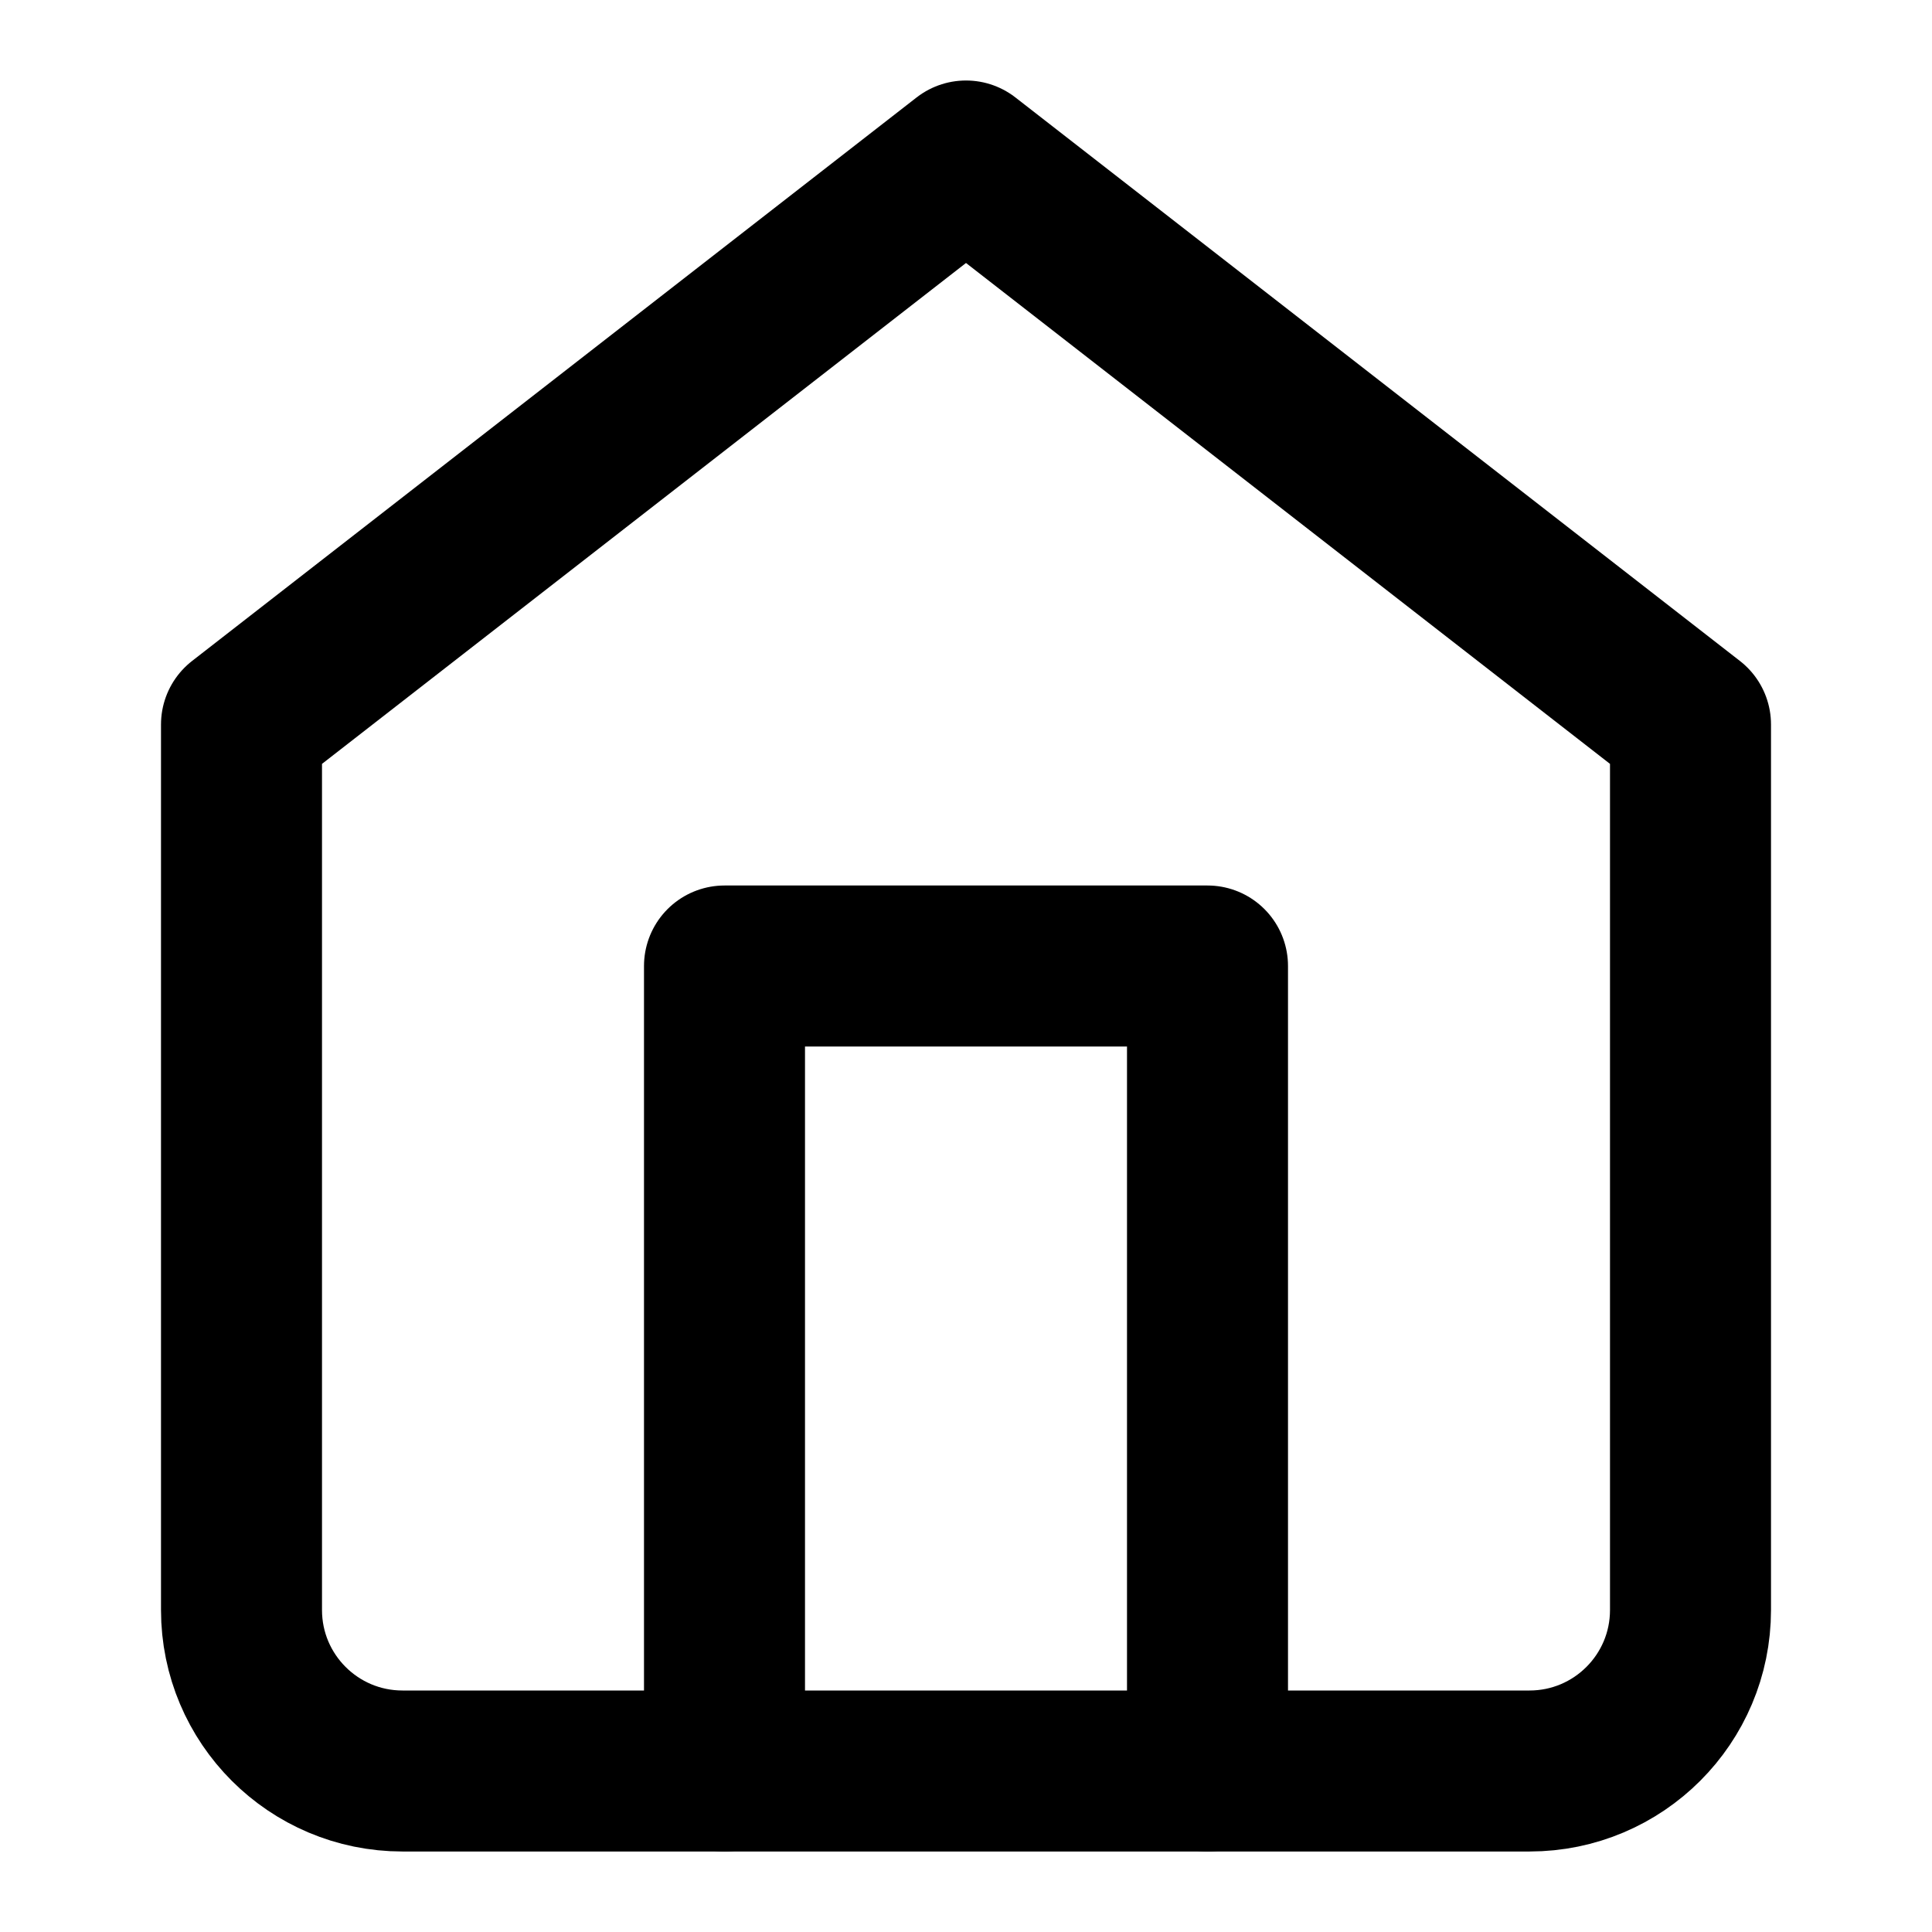
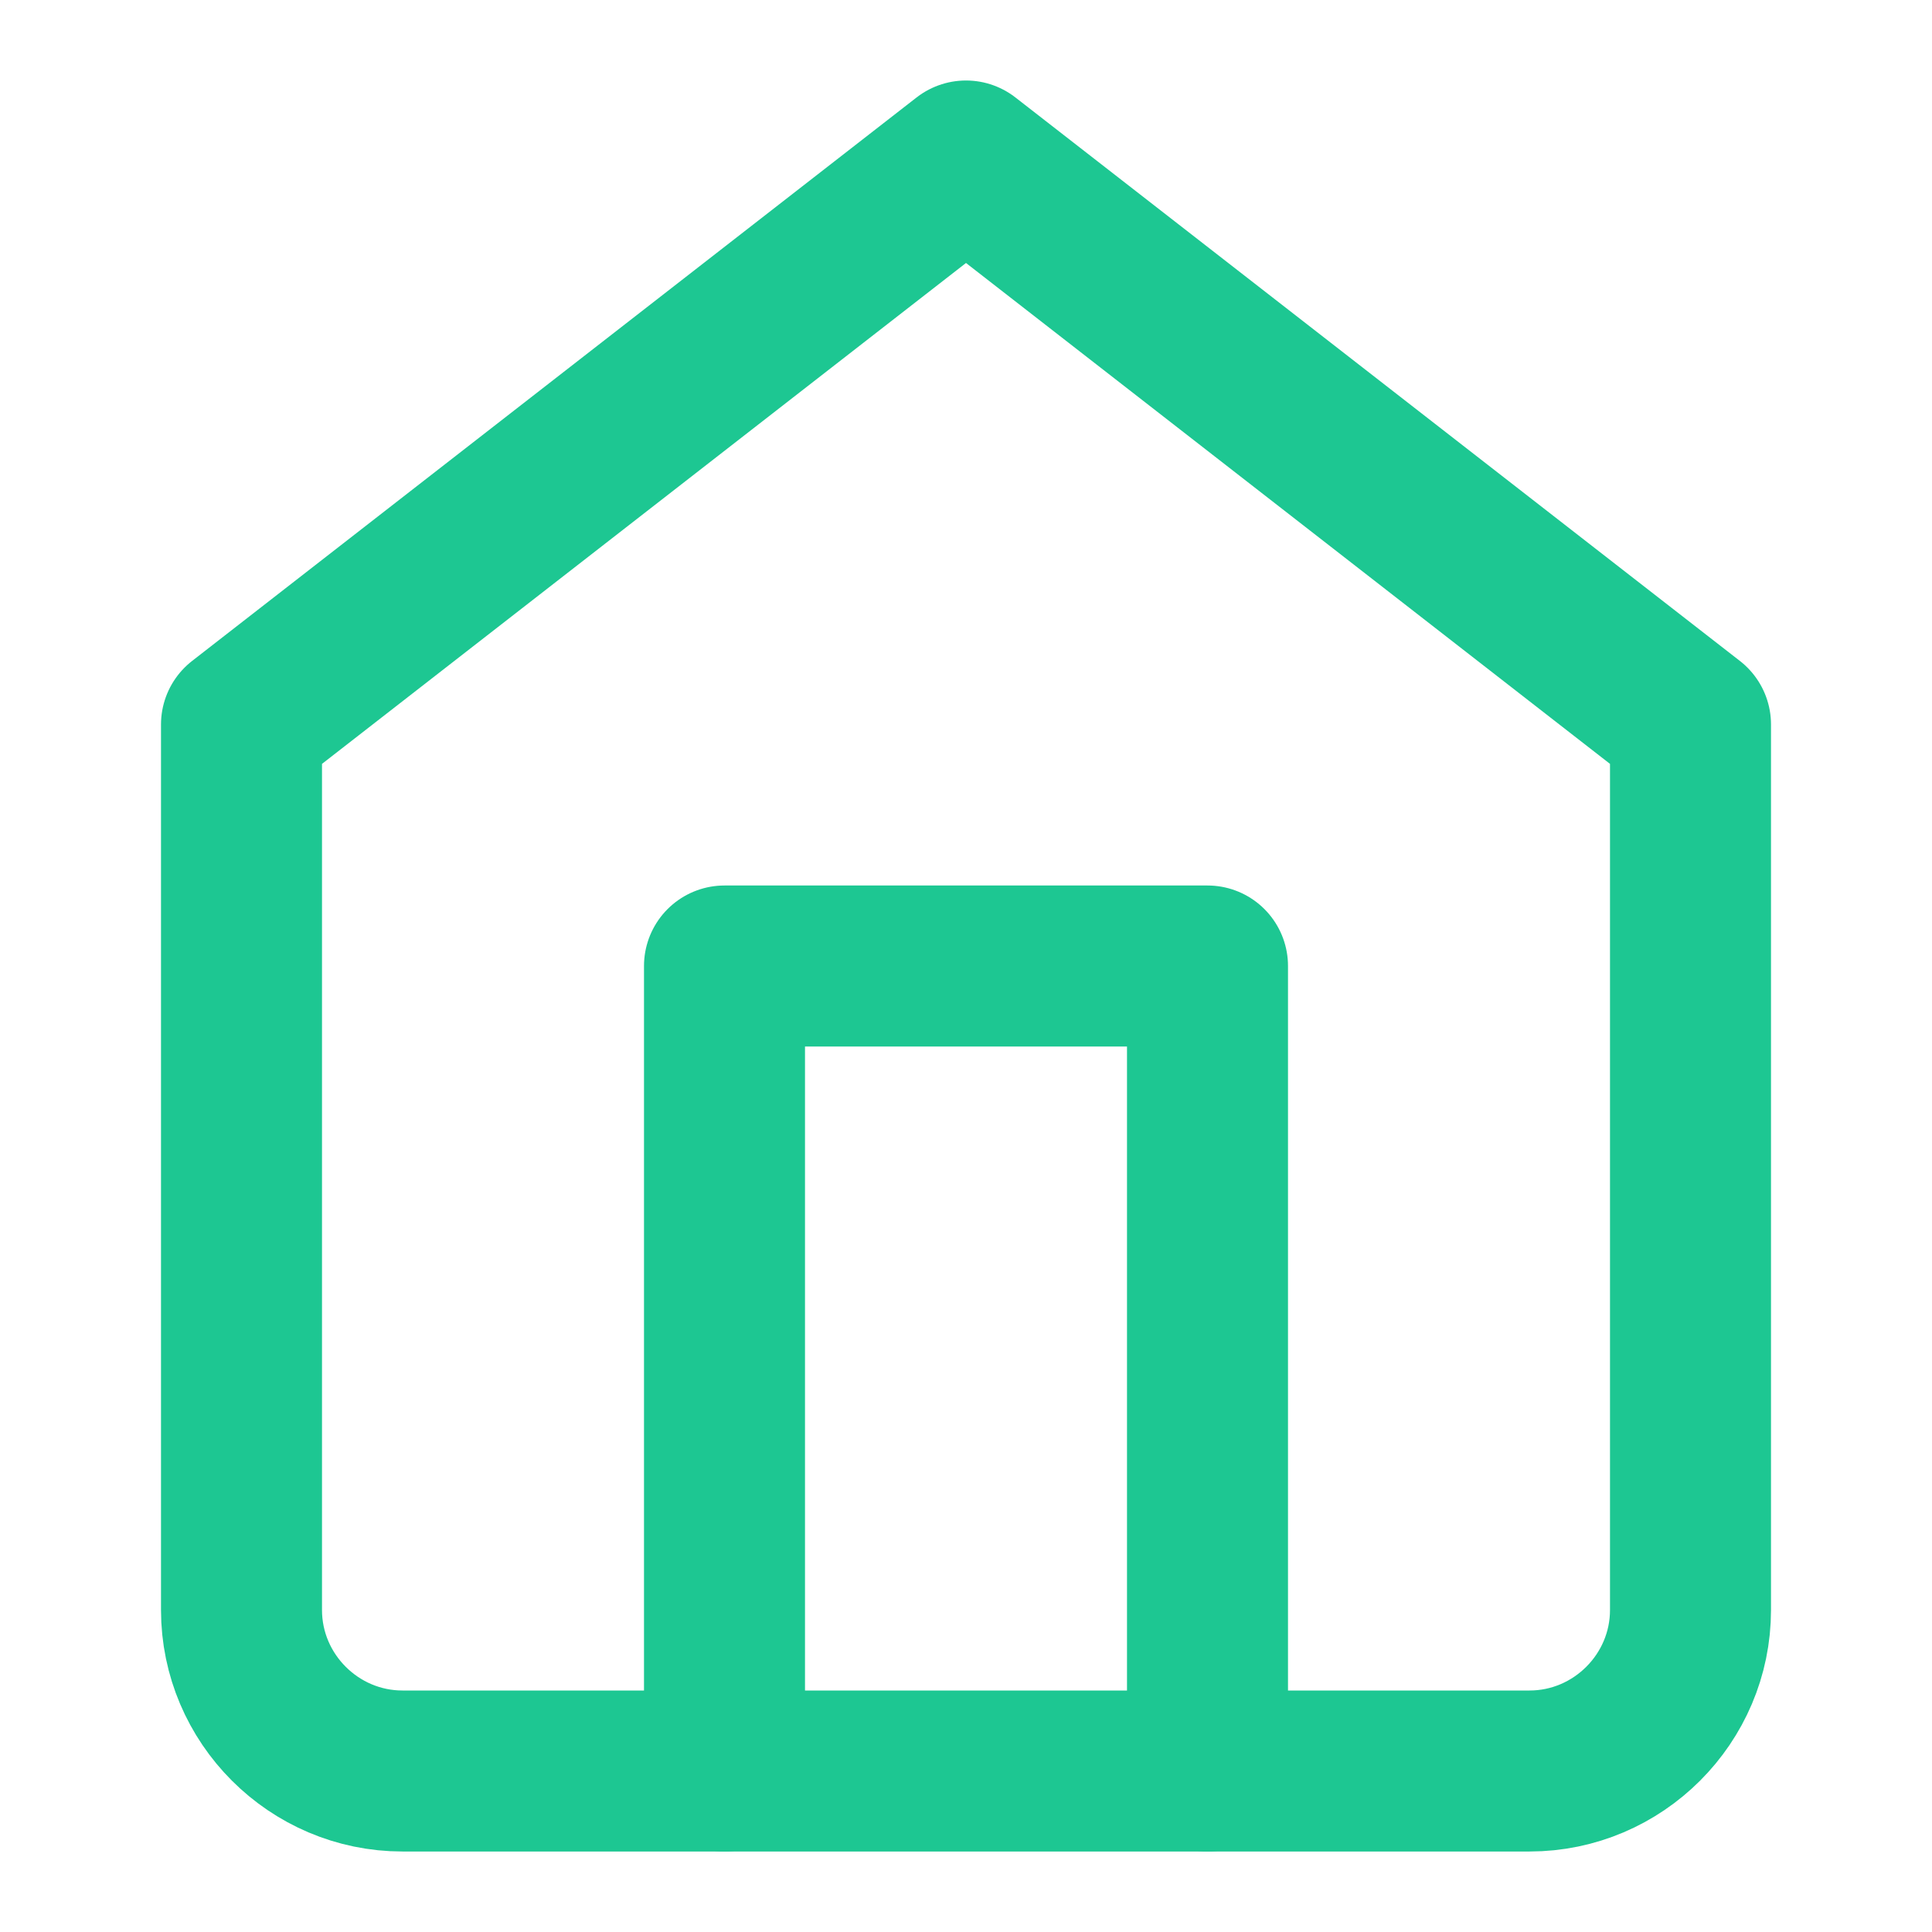
- <svg xmlns="http://www.w3.org/2000/svg" viewBox="0 0 24 24" fill="none" stroke="#000000" stroke-width="2" stroke-linecap="round" stroke-linejoin="round">
-   <path d="m3 9 9-7 9 7v11a2 2 0 0 1-2 2H5a2 2 0 0 1-2-2z" />
-   <polyline points="9 22 9 12 15 12 15 22" />
+ <svg xmlns="http://www.w3.org/2000/svg" id="Layer_1" version="1.1" viewBox="0 0 24 24">
+   <defs>
+     <style>
+       .st0 {
+         fill: none;
+         stroke: #1dc792;
+         stroke-linecap: round;
+         stroke-linejoin: round;
+         stroke-width: 2px;
+       }
+     </style>
+   </defs>
+   <path class="st0" d="M3,9L12,2l9,7v11c0,1.1-.9,2-2,2H5c-1.1,0-2-.9-2-2v-11Z" />
+   <polyline class="st0" points="9 22 9 12 15 12 15 22" />
</svg>
